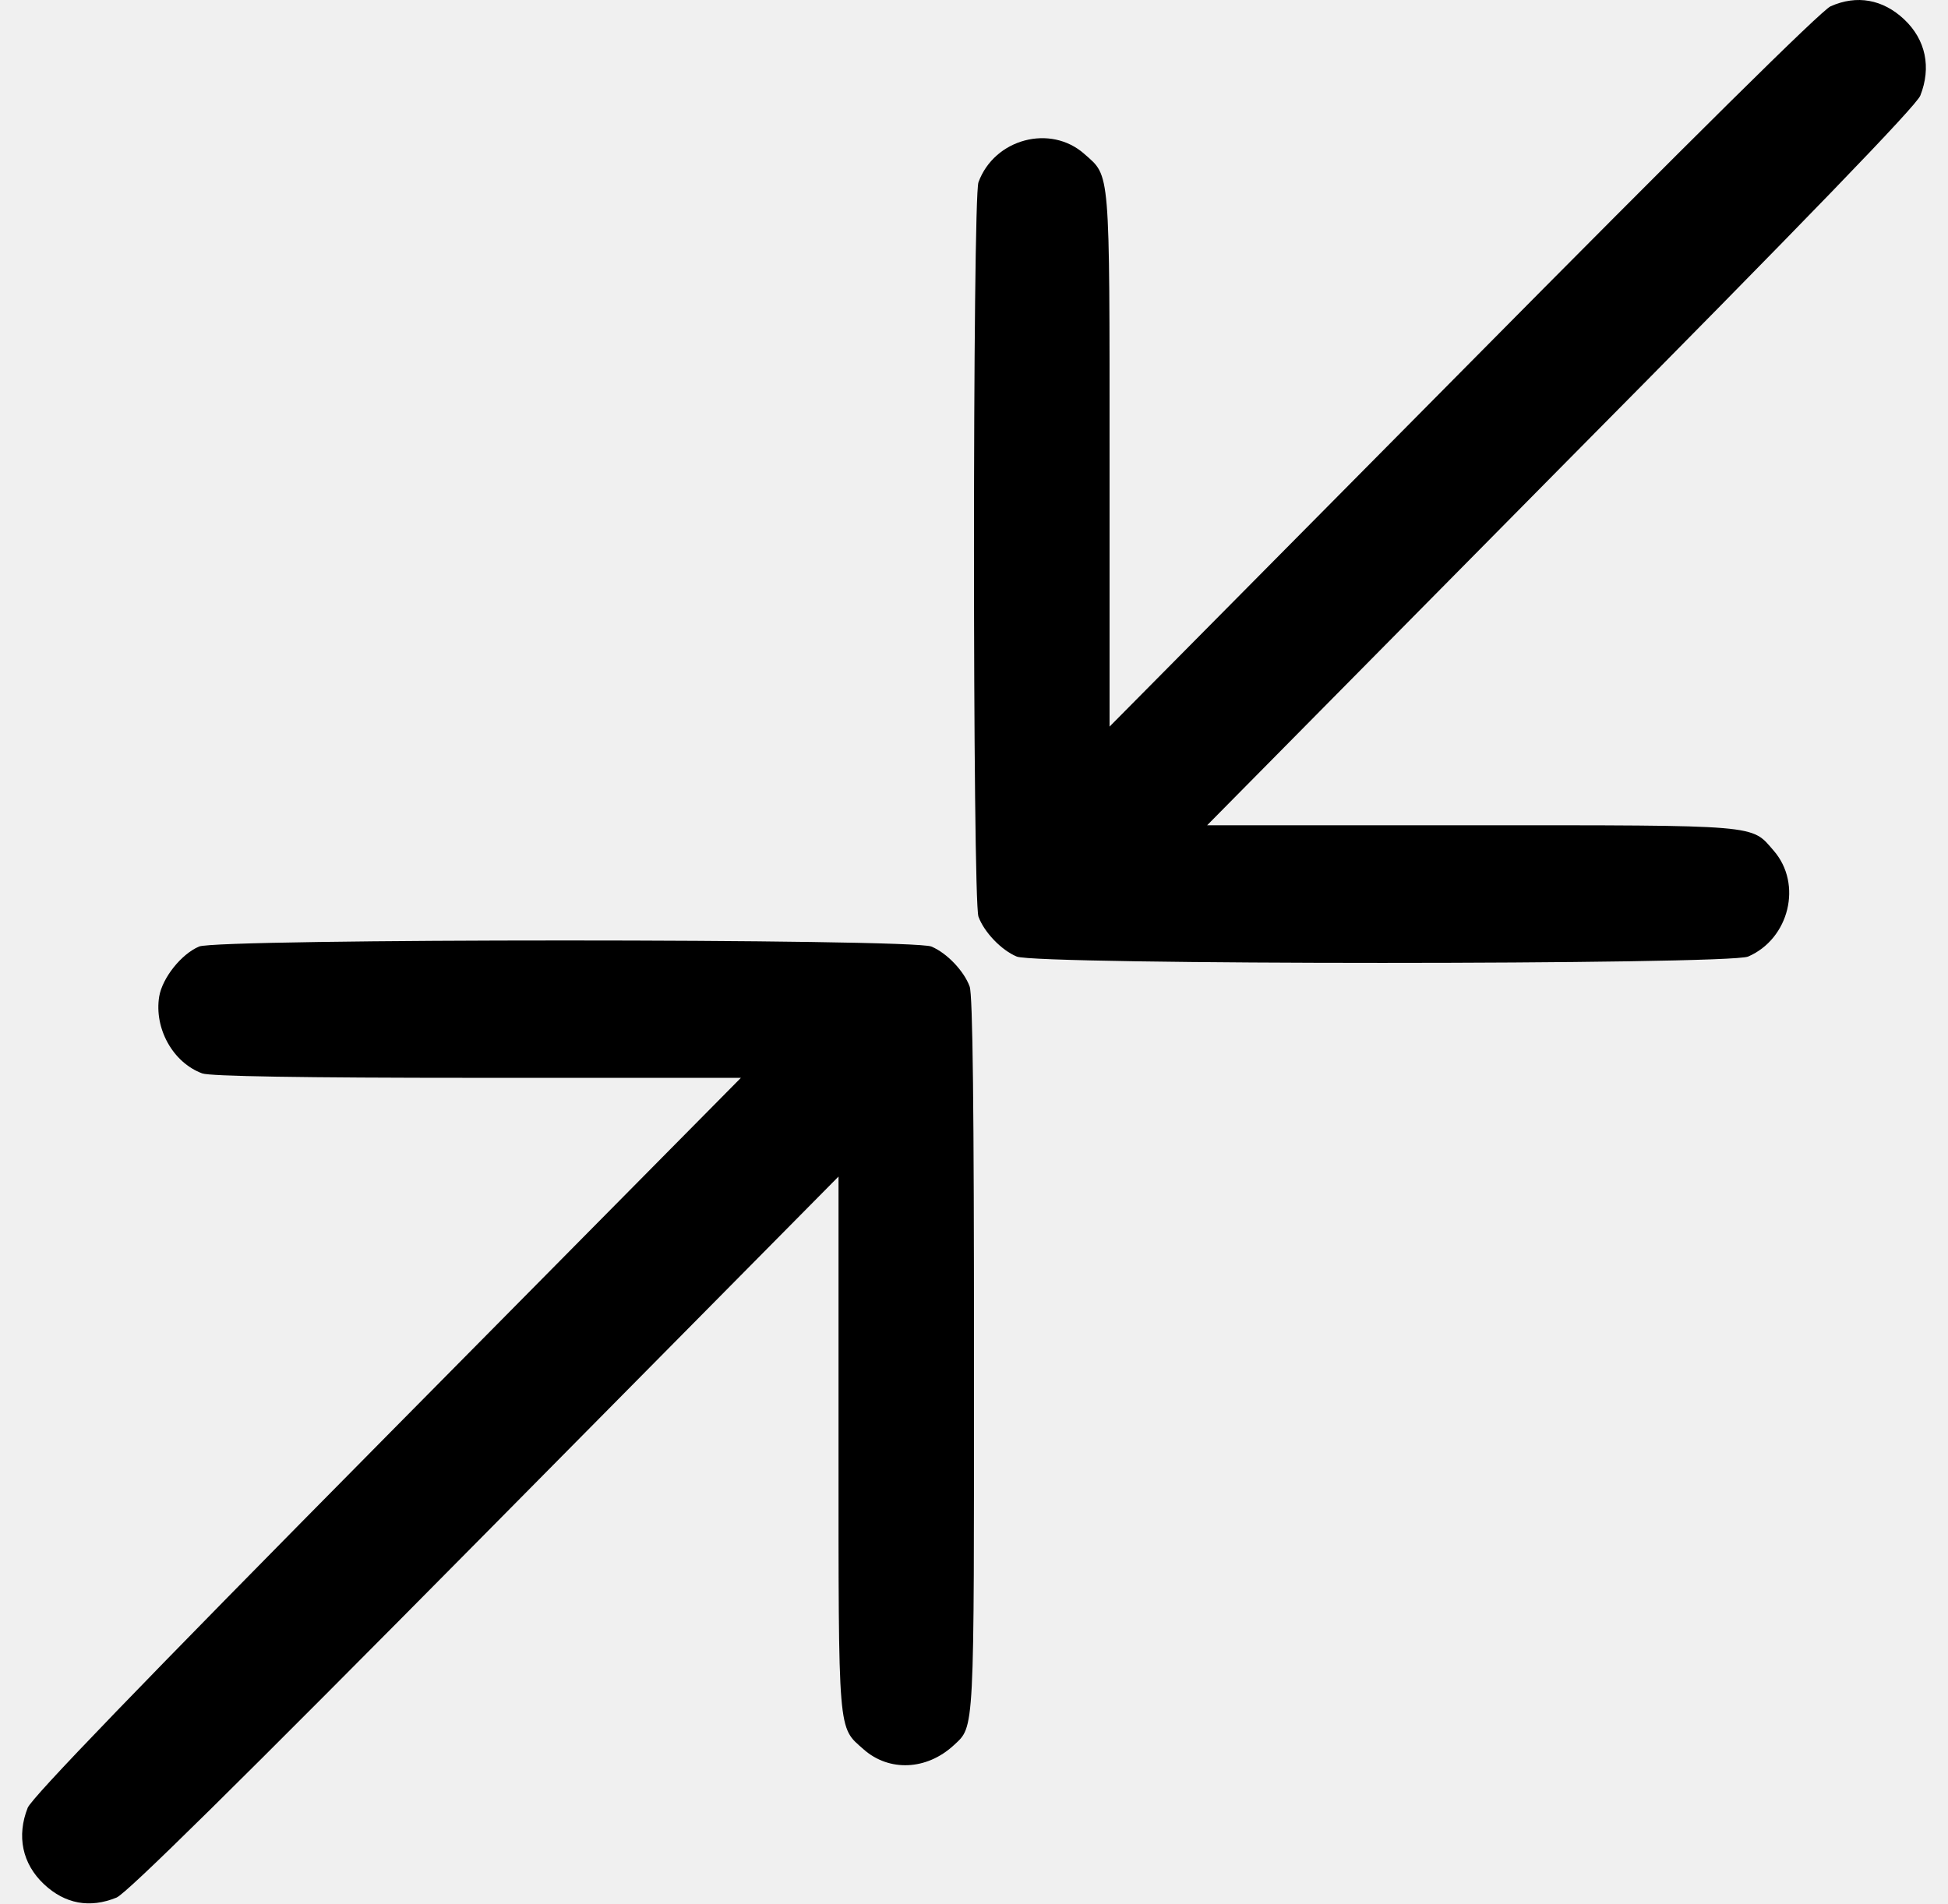
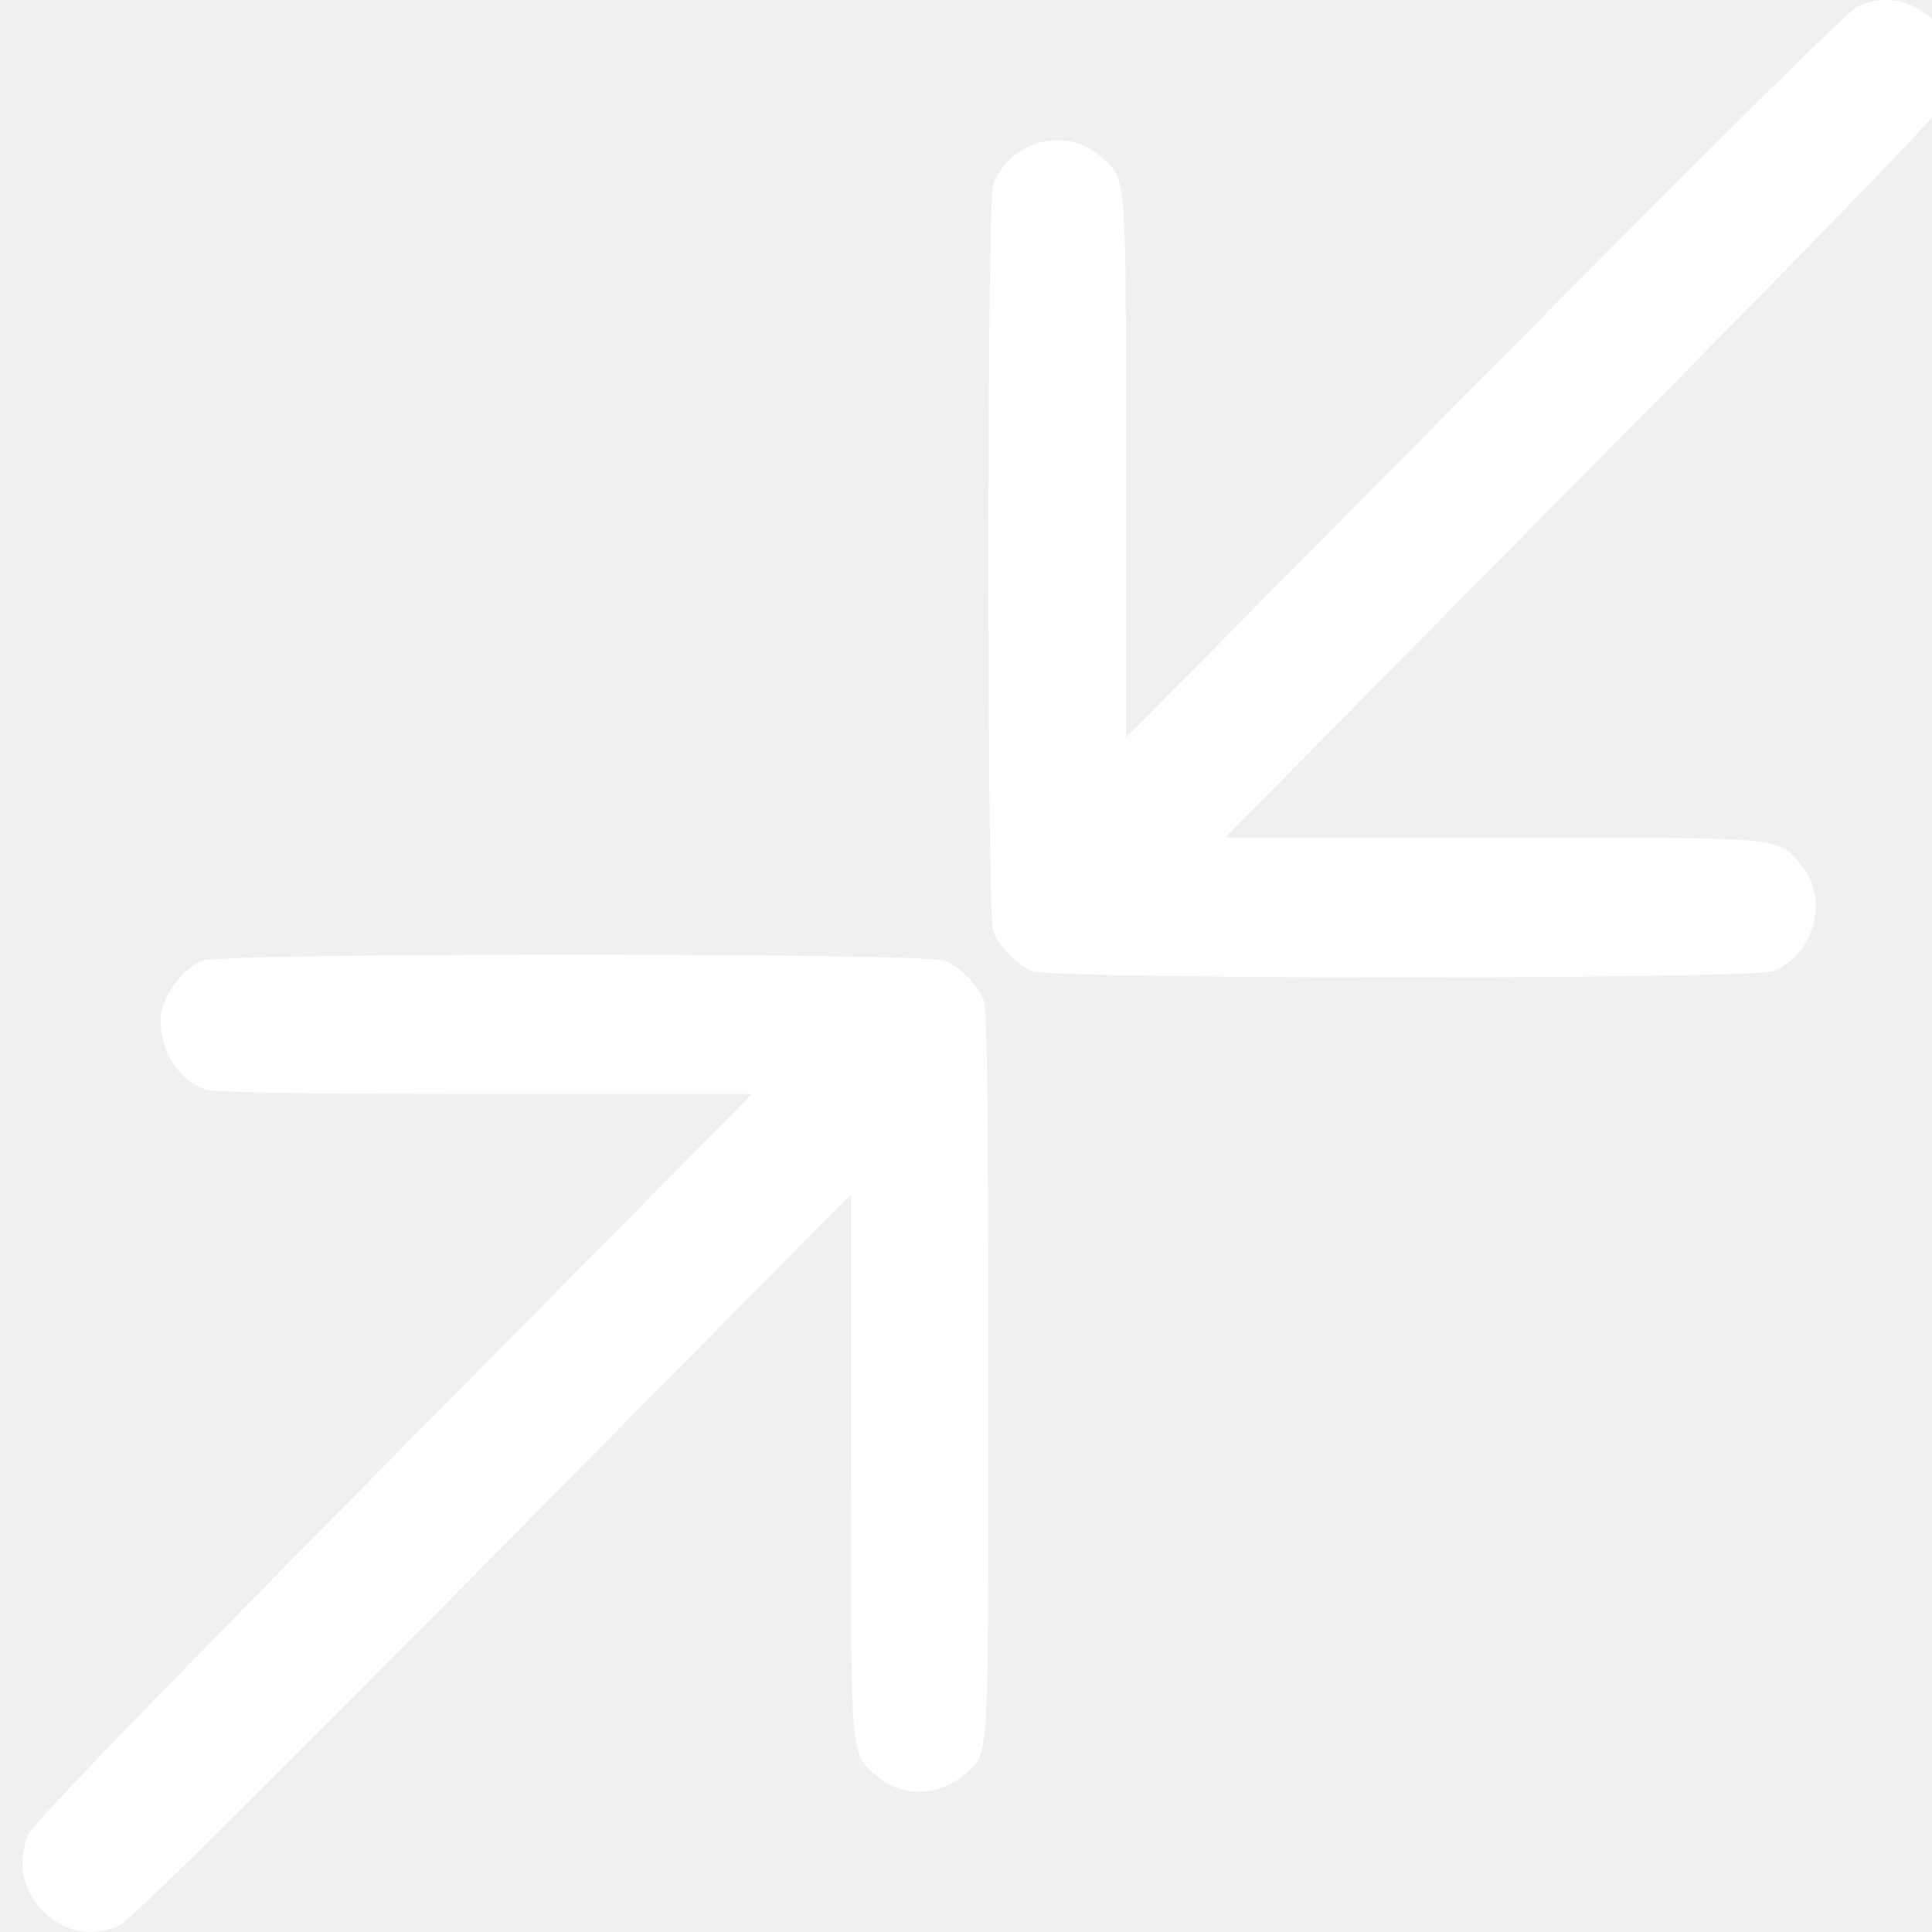
- <svg xmlns="http://www.w3.org/2000/svg" width="44" height="43" viewBox="0 0 44 43" fill="none">
-   <path d="M4.496 21.384C4.091 21.557 3.668 22.093 3.596 22.512C3.479 23.231 3.902 24.004 4.568 24.25C4.739 24.314 6.8 24.35 10.777 24.35H16.735L8.753 32.422C3.137 38.1 0.726 40.603 0.626 40.84C0.374 41.477 0.5 42.104 0.995 42.569C1.472 43.015 2.03 43.115 2.633 42.869C2.867 42.769 5.342 40.33 10.957 34.652L18.94 26.58V32.614C18.94 39.257 18.922 39.002 19.507 39.521C20.083 40.03 20.929 39.994 21.541 39.43C22.018 38.984 22 39.257 22 30.594C22 25.124 21.973 22.458 21.901 22.285C21.775 21.939 21.388 21.529 21.037 21.384C20.614 21.201 4.901 21.201 4.496 21.384Z" fill="black" />
-   <path d="M41.349 0.142C41.142 0.232 38.218 3.125 33.052 8.347L25.062 16.415V10.384C25.062 3.753 25.08 3.998 24.495 3.48C23.73 2.798 22.461 3.134 22.101 4.117C21.966 4.471 21.966 20.354 22.101 20.709C22.227 21.055 22.614 21.464 22.965 21.61C23.397 21.801 39.054 21.801 39.486 21.61C40.413 21.209 40.719 19.972 40.062 19.217C39.549 18.626 39.801 18.644 33.232 18.644H27.266L35.248 10.566C40.864 4.899 43.275 2.397 43.374 2.161C43.626 1.524 43.5 0.896 43.005 0.433C42.528 -0.013 41.943 -0.122 41.349 0.142Z" fill="black" />
+ <svg xmlns="http://www.w3.org/2000/svg" width="35" height="35" viewBox="0 0 43 43" fill="none">
+   <path d="M4.496 21.384C4.091 21.557 3.668 22.093 3.596 22.512C3.479 23.231 3.902 24.004 4.568 24.25C4.739 24.314 6.8 24.35 10.777 24.35H16.735L8.753 32.422C3.137 38.1 0.726 40.603 0.626 40.84C0.374 41.477 0.5 42.104 0.995 42.569C1.472 43.015 2.03 43.115 2.633 42.869C2.867 42.769 5.342 40.33 10.957 34.652L18.94 26.58V32.614C18.94 39.257 18.922 39.002 19.507 39.521C20.083 40.03 20.929 39.994 21.541 39.43C22.018 38.984 22 39.257 22 30.594C22 25.124 21.973 22.458 21.901 22.285C21.775 21.939 21.388 21.529 21.037 21.384C20.614 21.201 4.901 21.201 4.496 21.384Z" fill="white" />
+   <path d="M41.349 0.142C41.142 0.232 38.218 3.125 33.052 8.347L25.062 16.415V10.384C25.062 3.753 25.08 3.998 24.495 3.48C23.73 2.798 22.461 3.134 22.101 4.117C21.966 4.471 21.966 20.354 22.101 20.709C22.227 21.055 22.614 21.464 22.965 21.61C23.397 21.801 39.054 21.801 39.486 21.61C40.413 21.209 40.719 19.972 40.062 19.217C39.549 18.626 39.801 18.644 33.232 18.644H27.266L35.248 10.566C40.864 4.899 43.275 2.397 43.374 2.161C43.626 1.524 43.5 0.896 43.005 0.433C42.528 -0.013 41.943 -0.122 41.349 0.142Z" fill="white" />
</svg>
